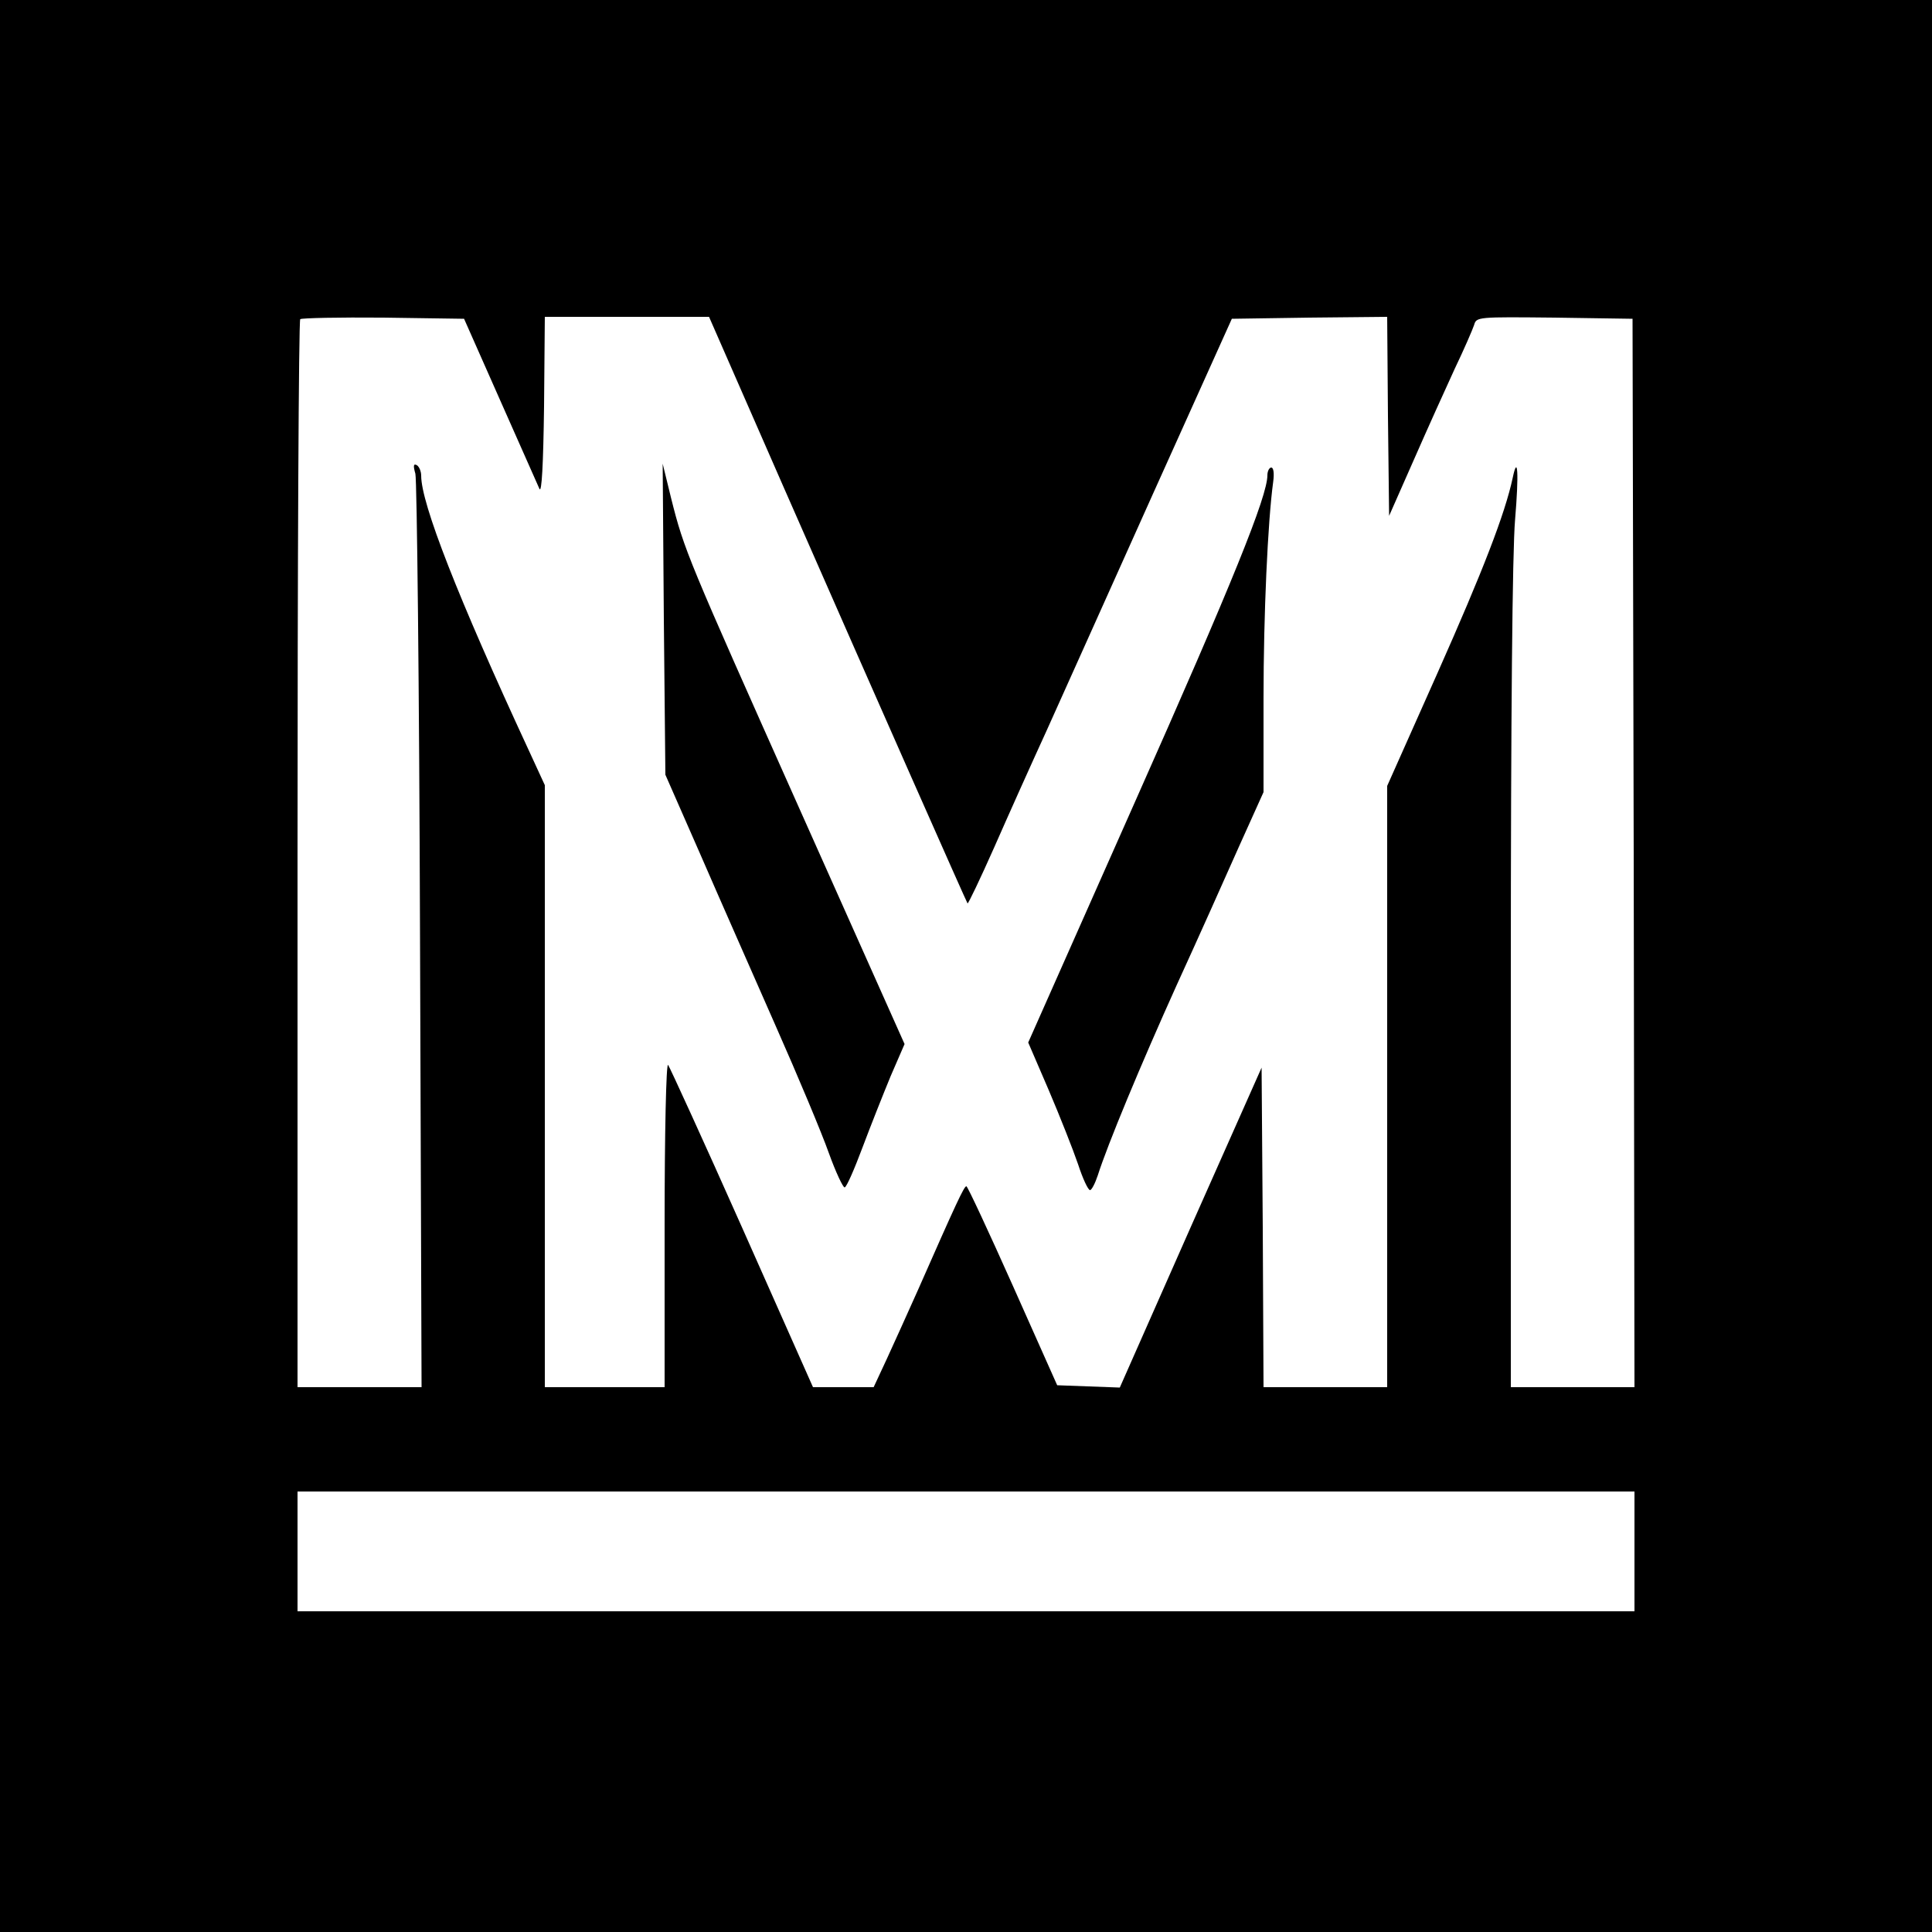
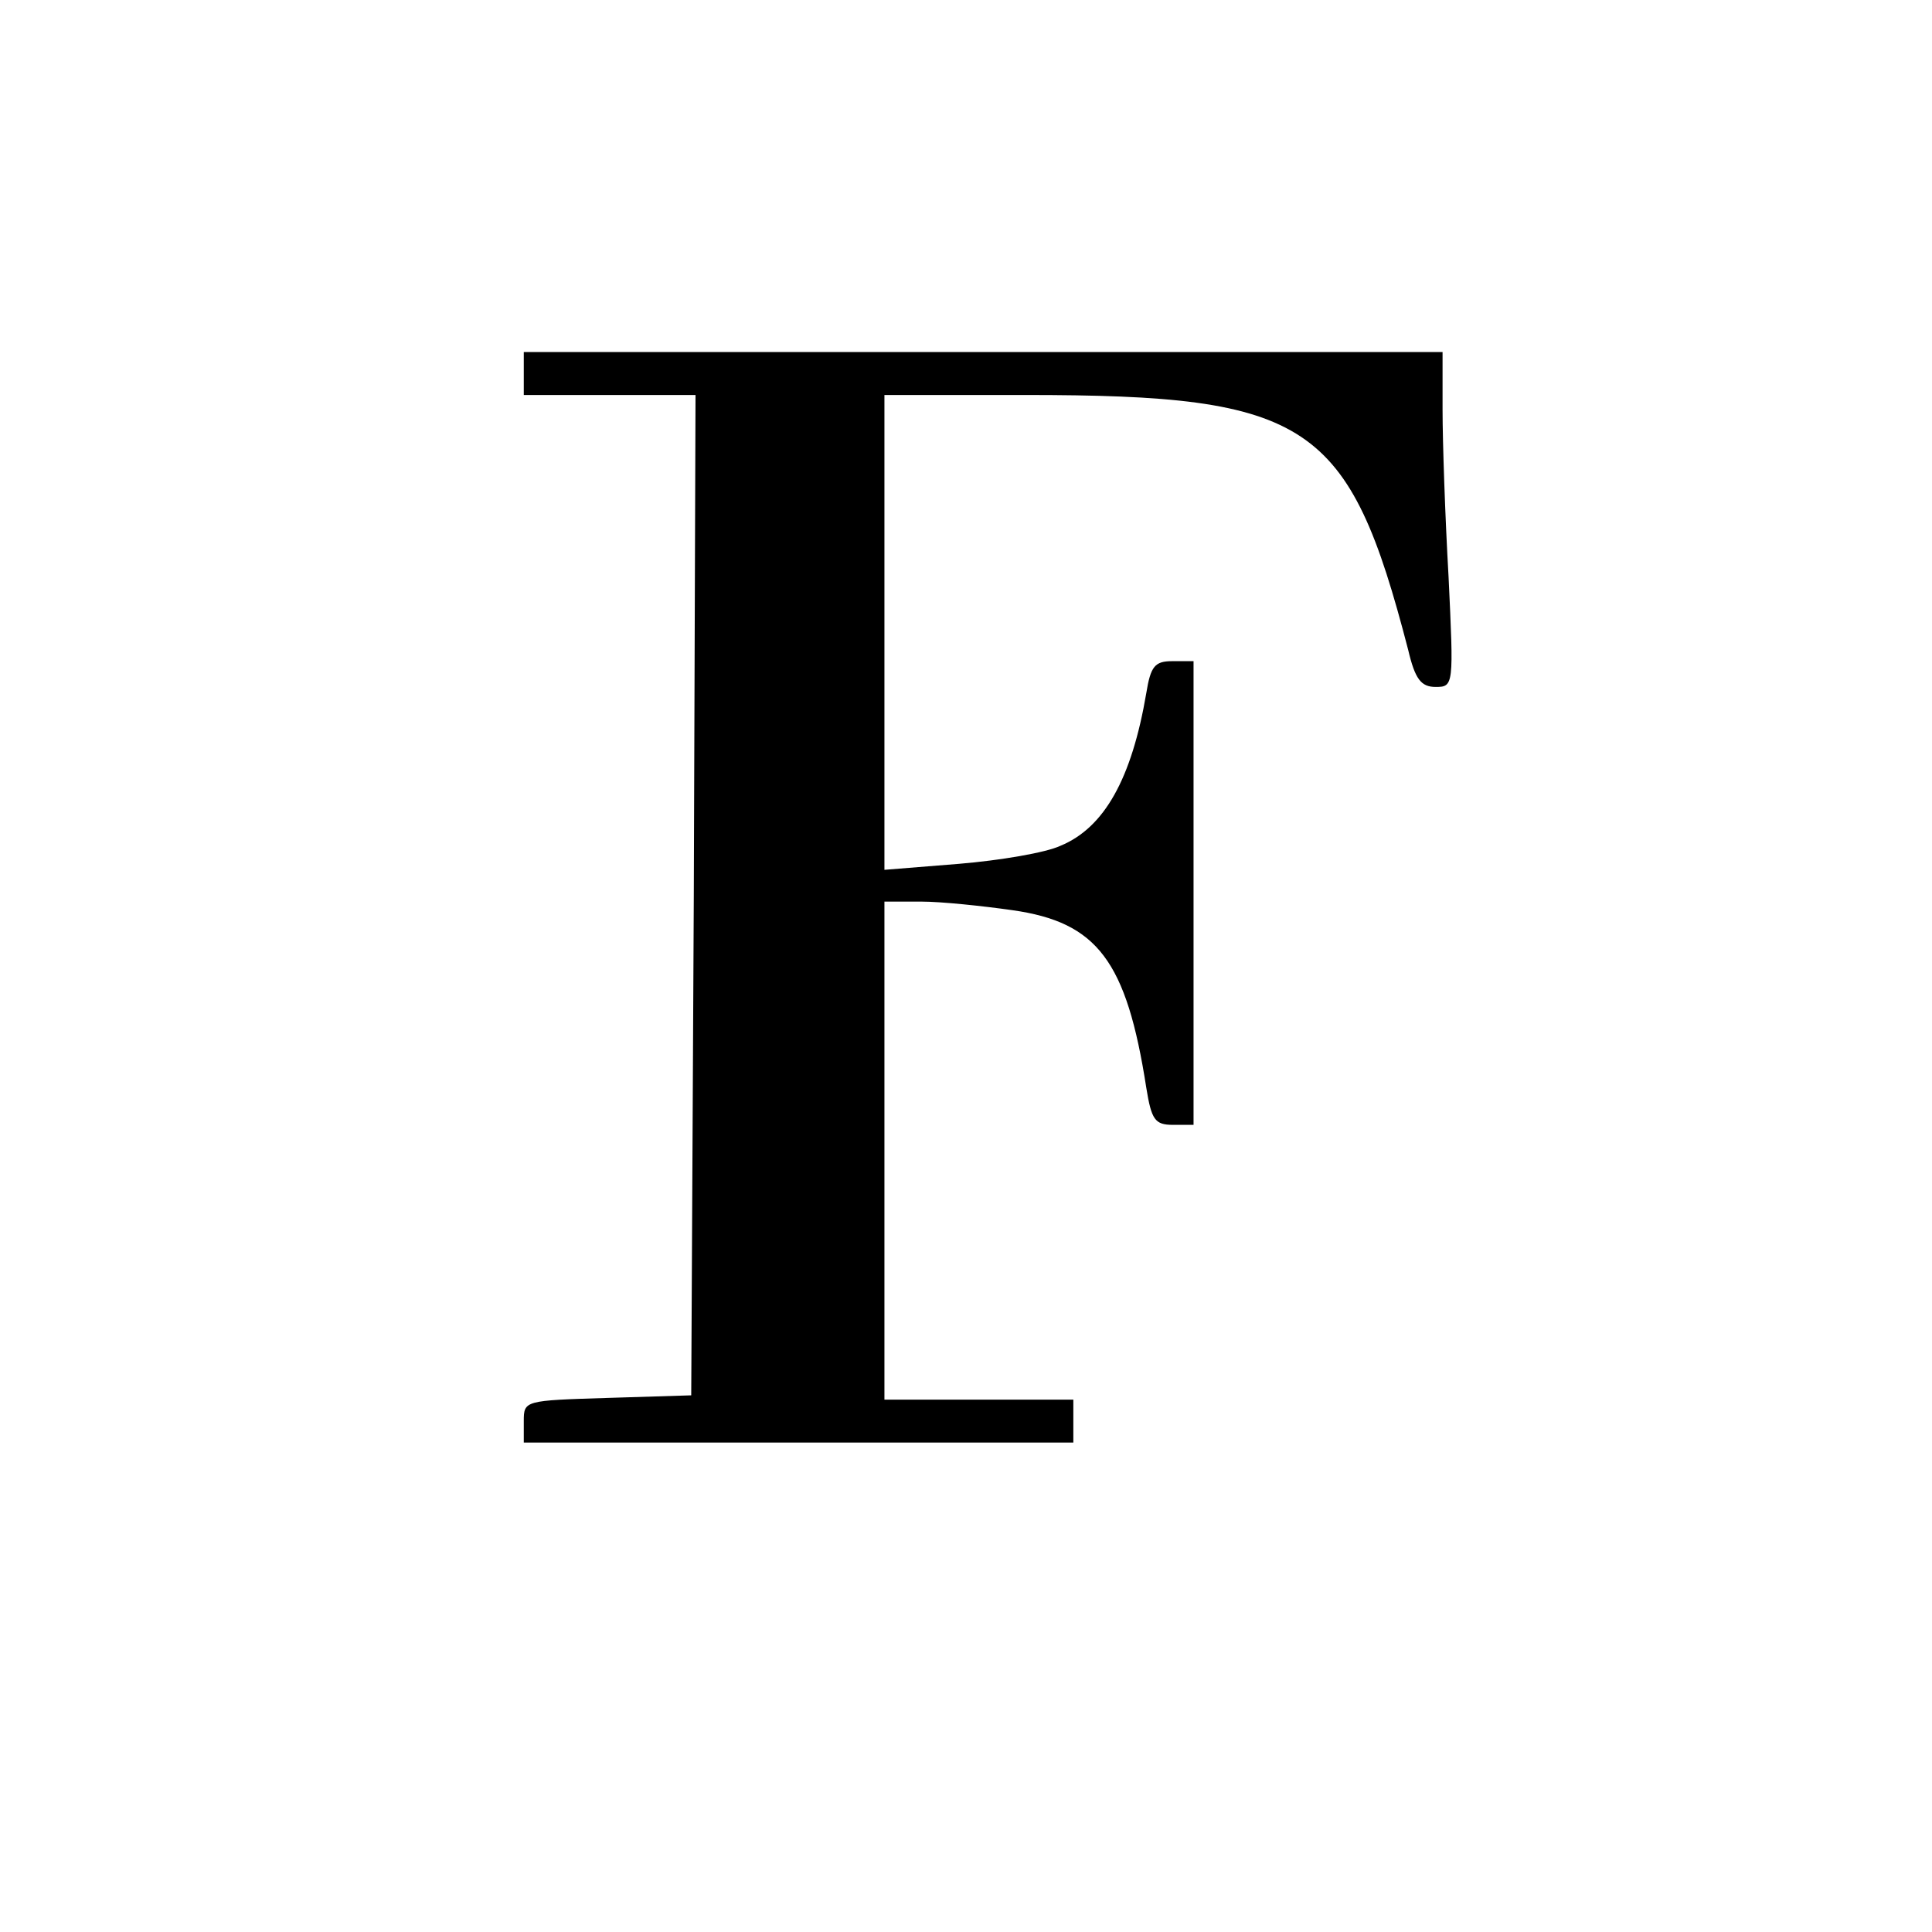
- <svg xmlns="http://www.w3.org/2000/svg" version="1.0" width="500pt" height="500pt" viewBox="0 0 500 500" preserveAspectRatio="xMidYMid meet">
-   <g transform="translate(0,500) scale(0.1,-0.1)" fill="#000000" stroke="none">
-     <path d="M0 2500 l0 -2500 2500 0 2500 0 0 2500 0 2500 -2500 0 -2500 0 0 -2500z m1294 1465 c51 -115 97 -219 102 -230 6 -13 10 63 12 213 l2 232 213 0 212 0 194 -443 c248 -565 472 -1071 475 -1075 2 -1 33 64 69 145 36 82 97 218 136 303 38 85 162 360 274 610 l205 455 201 3 201 2 2 -257 3 -258 64 145 c35 80 83 186 106 236 24 50 46 101 50 113 6 21 9 21 208 19 l202 -3 3 -1382 2 -1383 -160 0 -160 0 0 1059 c0 675 4 1106 11 1186 10 120 7 171 -6 109 -20 -94 -78 -243 -194 -504 l-131 -294 0 -778 0 -778 -160 0 -160 0 -2 414 -3 413 -184 -414 -183 -414 -81 3 -81 3 -115 258 c-63 141 -117 257 -120 257 -6 0 -26 -43 -126 -270 -26 -58 -62 -138 -80 -177 l-34 -73 -78 0 -79 0 -183 412 c-101 227 -188 417 -192 422 -5 6 -9 -178 -9 -412 l0 -422 -155 0 -155 0 0 779 0 779 -41 89 c-185 399 -279 640 -279 712 0 11 -5 23 -11 27 -9 5 -10 -1 -4 -22 4 -16 10 -554 12 -1196 l4 -1168 -160 0 -161 0 0 1378 c0 758 3 1382 7 1386 4 3 101 5 215 4 l209 -3 93 -210z m2936 -2980 l0 -155 -1730 0 -1730 0 0 155 0 155 1730 0 1730 0 0 -155z" />
-     <path d="M1718 3397 l4 -402 90 -205 c49 -113 137 -312 195 -444 58 -131 120 -279 138 -330 18 -50 37 -90 41 -89 5 1 25 47 46 103 21 56 54 139 73 185 l36 83 -272 609 c-291 652 -298 668 -332 803 l-22 90 3 -403z" />
-     <path d="M3280 3770 c0 -54 -90 -277 -343 -846 l-276 -622 53 -123 c29 -68 63 -154 76 -192 12 -37 26 -67 31 -67 4 0 13 17 20 38 25 79 111 286 204 492 54 118 126 279 161 358 l64 142 0 243 c0 217 11 458 25 560 3 22 1 37 -5 37 -5 0 -10 -9 -10 -20z" />
+ <svg xmlns="http://www.w3.org/2000/svg" version="1.0" width="225pt" height="225pt" viewBox="0 0 225 225" preserveAspectRatio="xMidYMid meet">
+   <g transform="translate(0,225) scale(0.1,-0.1)" fill="#000000" stroke="none">
+     <path d="M610 1815 l0 -25 100 0 100 0 -2 -582 -3 -583 -97 -3 c-97 -3 -98 -3 -98 -27 l0 -25 320 0 320 0 0 25 0 25 -110 0 -110 0 0 290 0 290 43 0 c23 0 71 -5 106 -10 99 -14 133 -59 156 -207 6 -37 10 -43 31 -43 l24 0 0 270 0 270 -25 0 c-20 0 -25 -6 -30 -37 -17 -100 -49 -157 -100 -178 -17 -8 -70 -17 -118 -21 l-87 -7 0 277 0 276 164 0 c331 0 377 -31 446 -297 8 -34 15 -43 32 -43 21 0 21 2 15 128 -4 70 -7 157 -7 195 l0 67 -535 0 -535 0 0 -25z" />
  </g>
</svg>
